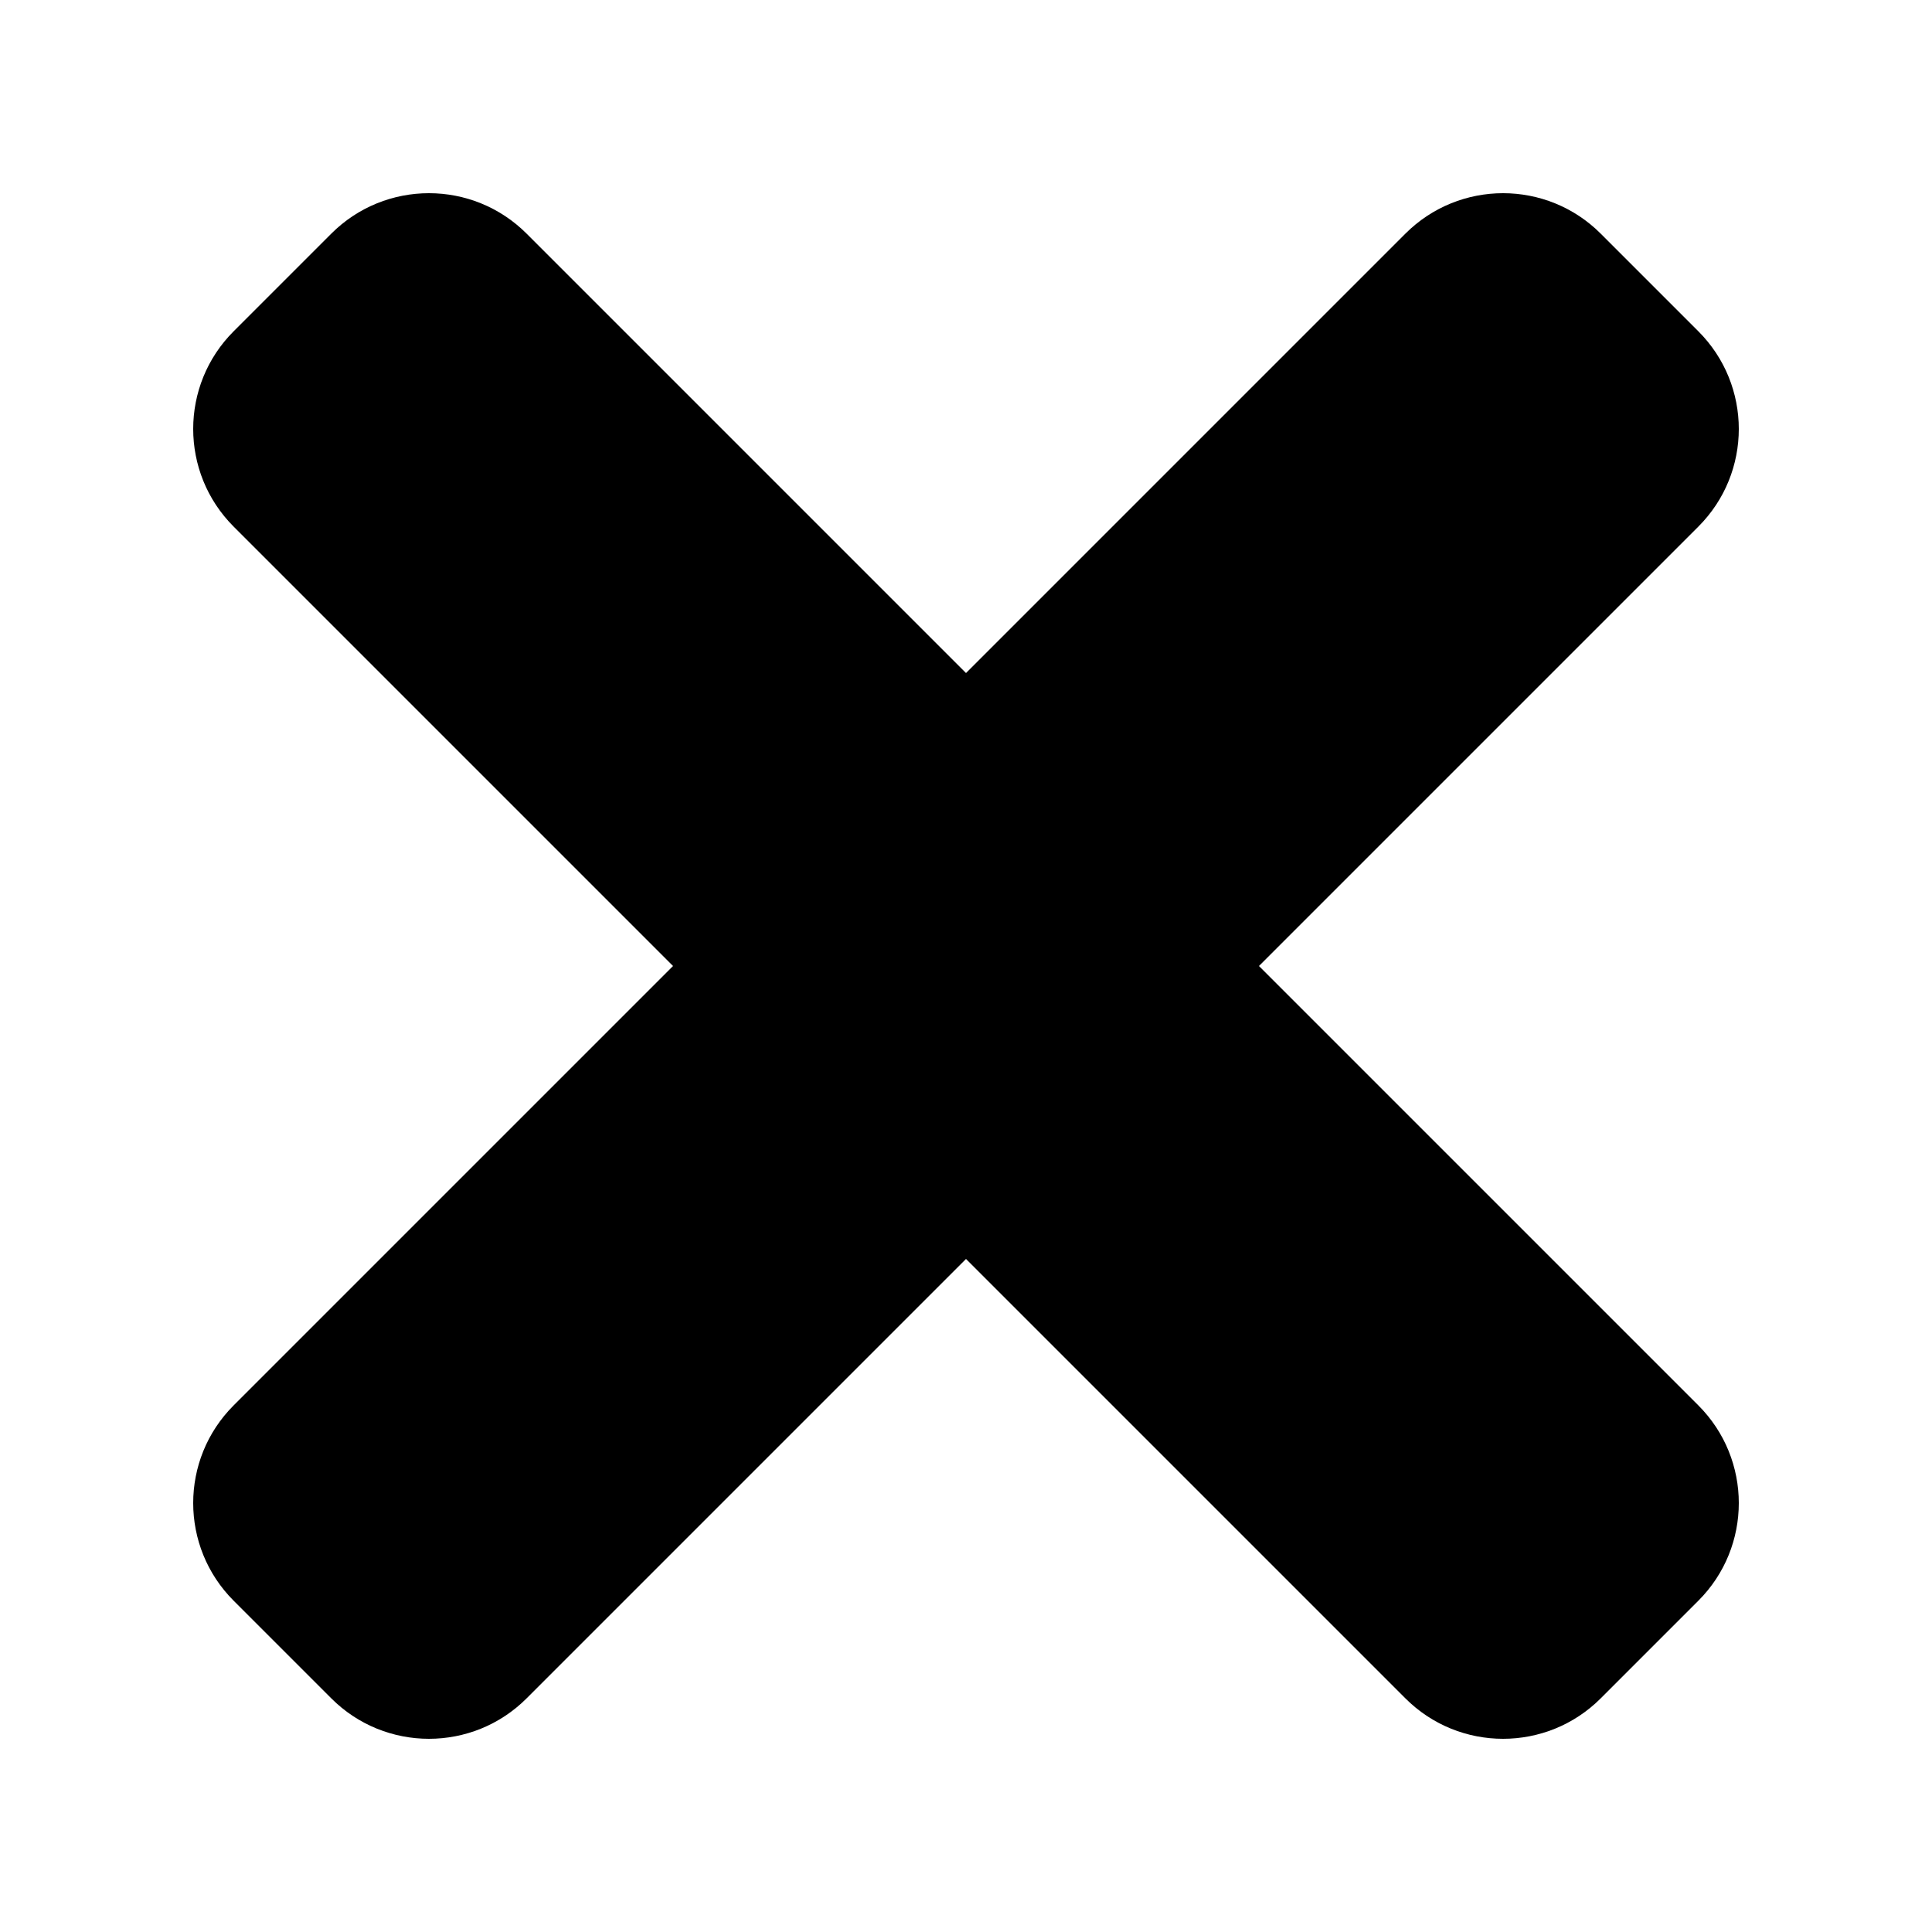
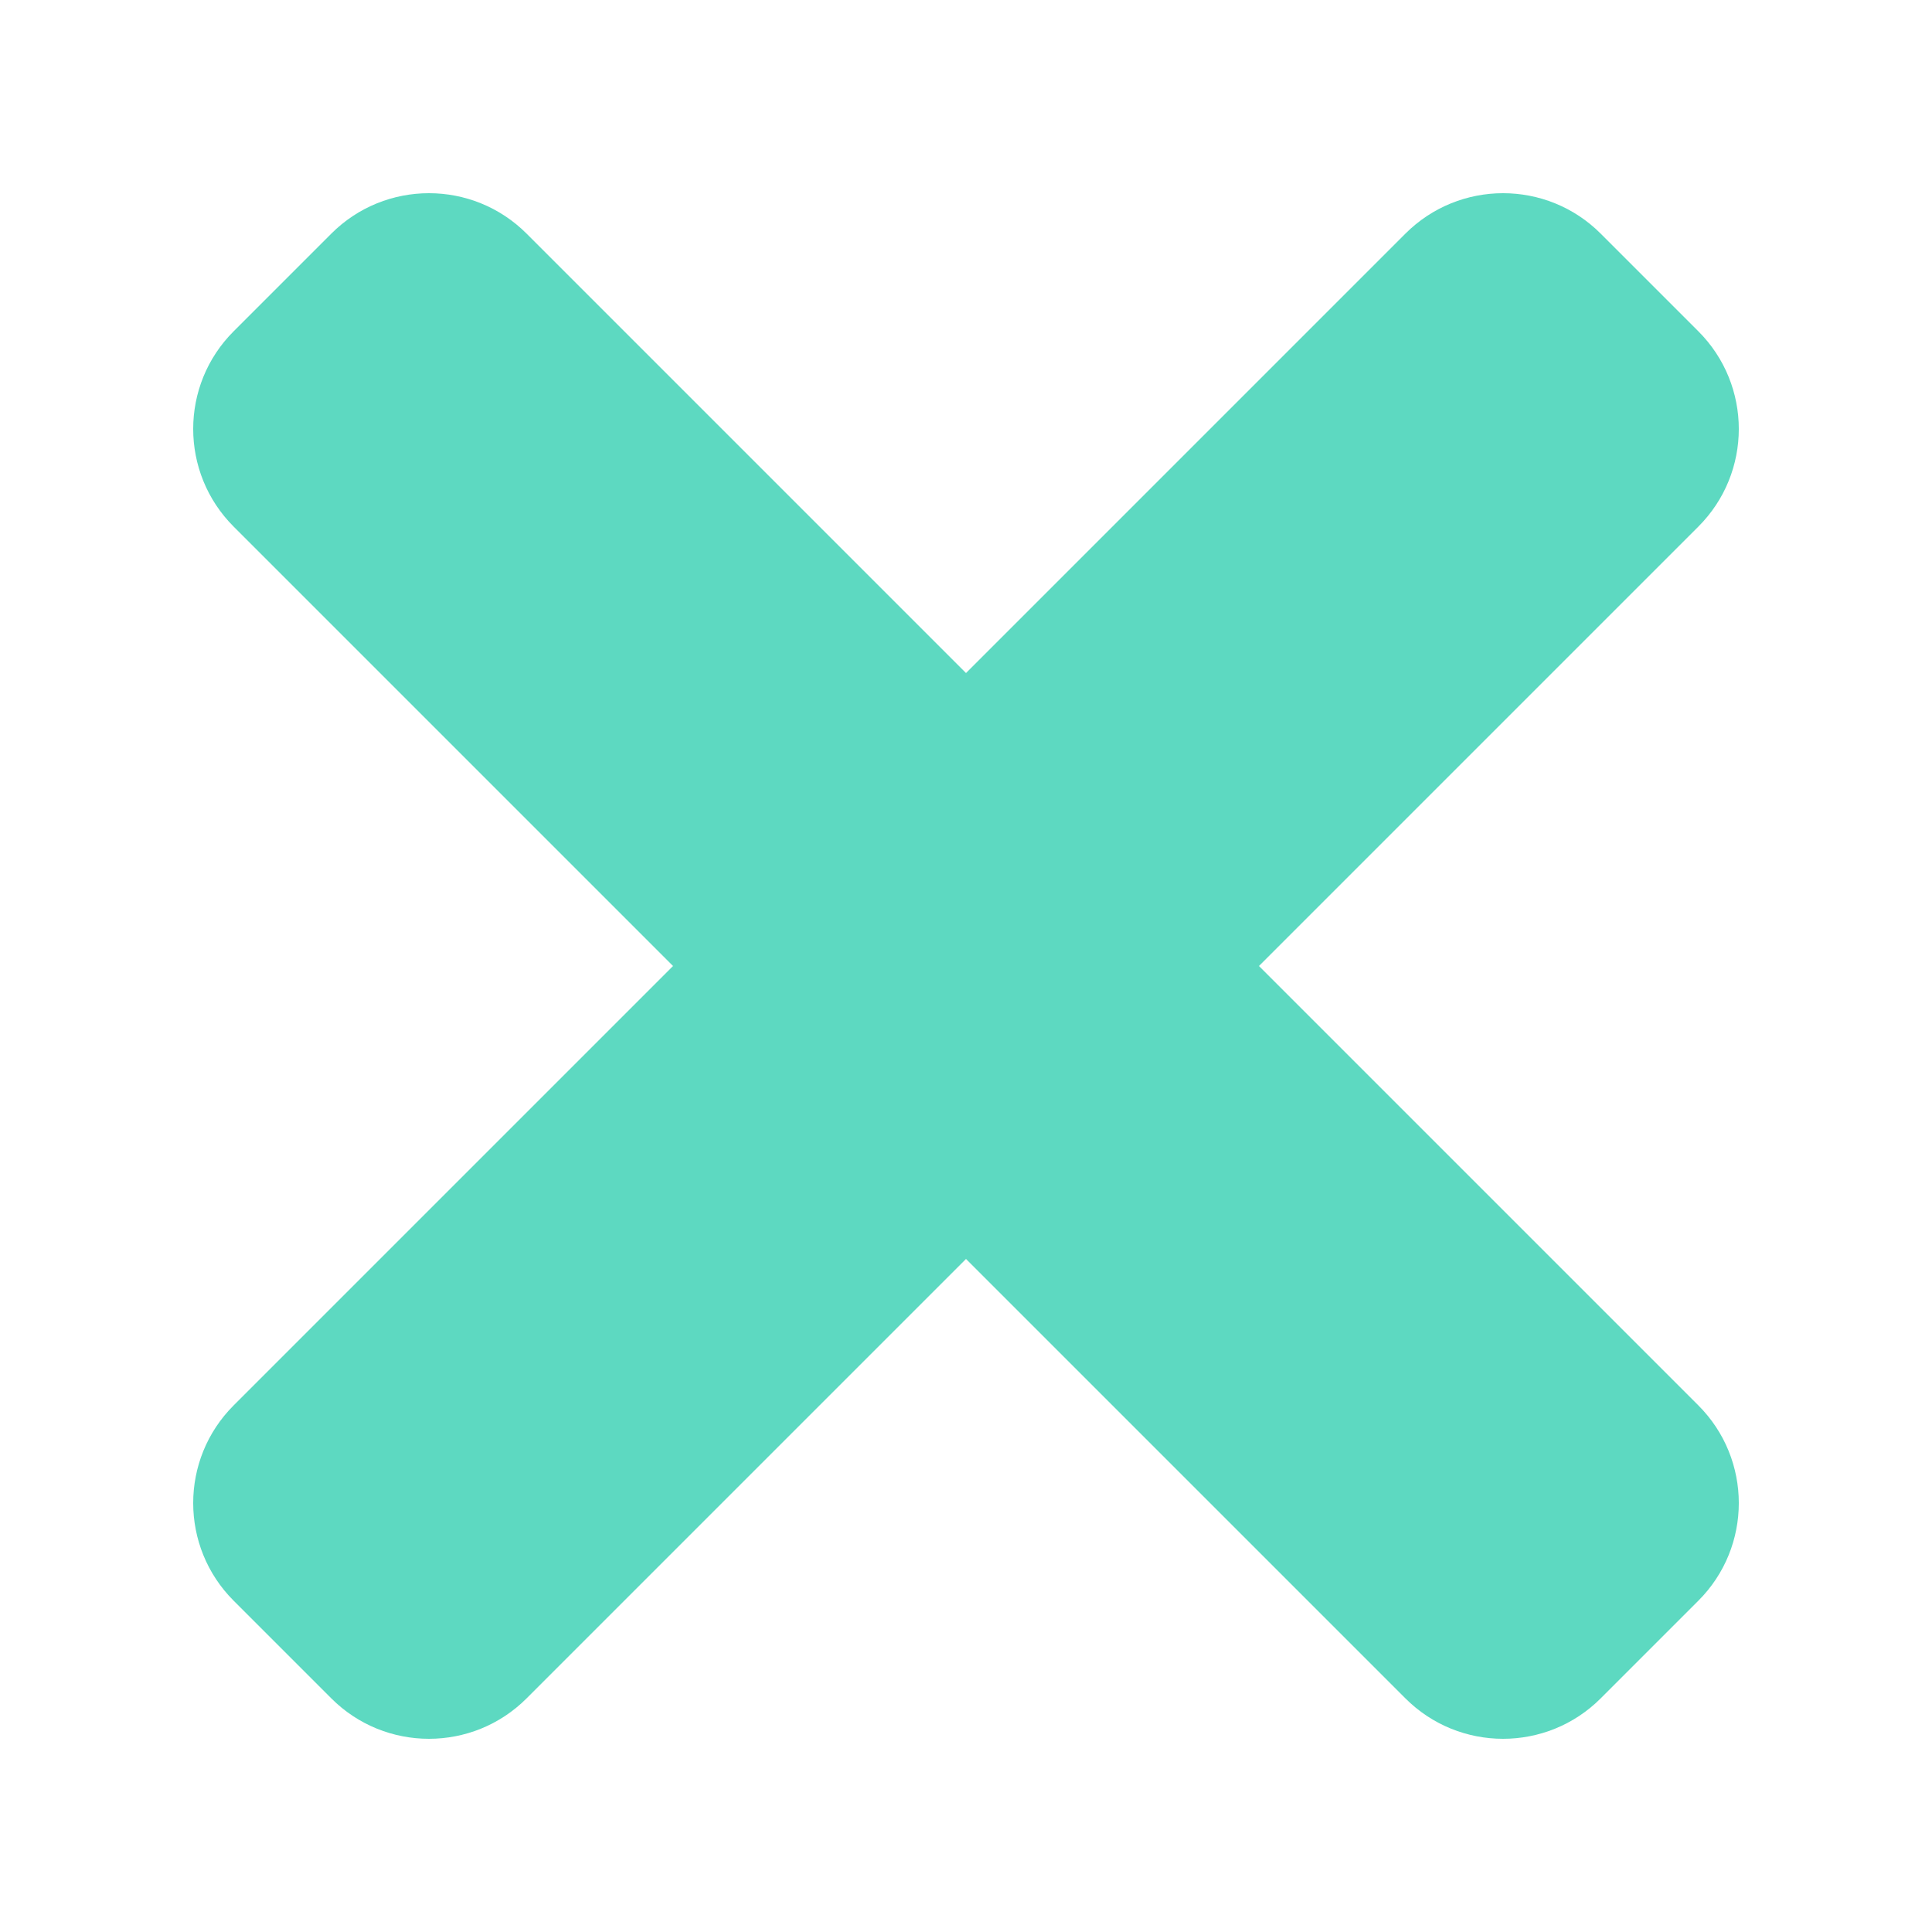
<svg xmlns="http://www.w3.org/2000/svg" aria-hidden="true" data-prefix="fas" data-icon="times" class="svg-inline--fa fa-times fa-w-11" role="img" viewBox="0 0 500 500" id="svg2" version="1.1" width="500" height="500">
  <defs id="defs8" />
-   <path d="M 325.818,250 439.534,136.284 c 13.955,-13.955 13.955,-36.58 0,-50.545 l -25.273,-25.273 c -13.955,-13.955 -36.58,-13.955 -50.545,0 L 250,174.182 136.284,60.466 c -13.955,-13.955 -36.58,-13.955 -50.545,0 l -25.273,25.273 c -13.955,13.955 -13.955,36.58 0,50.545 L 174.182,250 60.466,363.716 c -13.955,13.955 -13.955,36.58 0,50.545 l 25.273,25.273 c 13.955,13.955 36.591,13.955 50.545,0 L 250,325.818 363.716,439.534 c 13.955,13.955 36.591,13.955 50.545,0 l 25.273,-25.273 c 13.955,-13.955 13.955,-36.58 0,-50.545 L 325.818,250 Z" id="path4" style="fill:currentColor" />
+   <path d="M 325.818,250 439.534,136.284 c 13.955,-13.955 13.955,-36.58 0,-50.545 l -25.273,-25.273 c -13.955,-13.955 -36.58,-13.955 -50.545,0 L 250,174.182 136.284,60.466 c -13.955,-13.955 -36.58,-13.955 -50.545,0 l -25.273,25.273 c -13.955,13.955 -13.955,36.58 0,50.545 L 174.182,250 60.466,363.716 c -13.955,13.955 -13.955,36.58 0,50.545 l 25.273,25.273 c 13.955,13.955 36.591,13.955 50.545,0 L 250,325.818 363.716,439.534 c 13.955,13.955 36.591,13.955 50.545,0 l 25.273,-25.273 c 13.955,-13.955 13.955,-36.58 0,-50.545 L 325.818,250 Z" id="path4" style="fill:#5dd9c1;fill-opacity:1" />
</svg>
